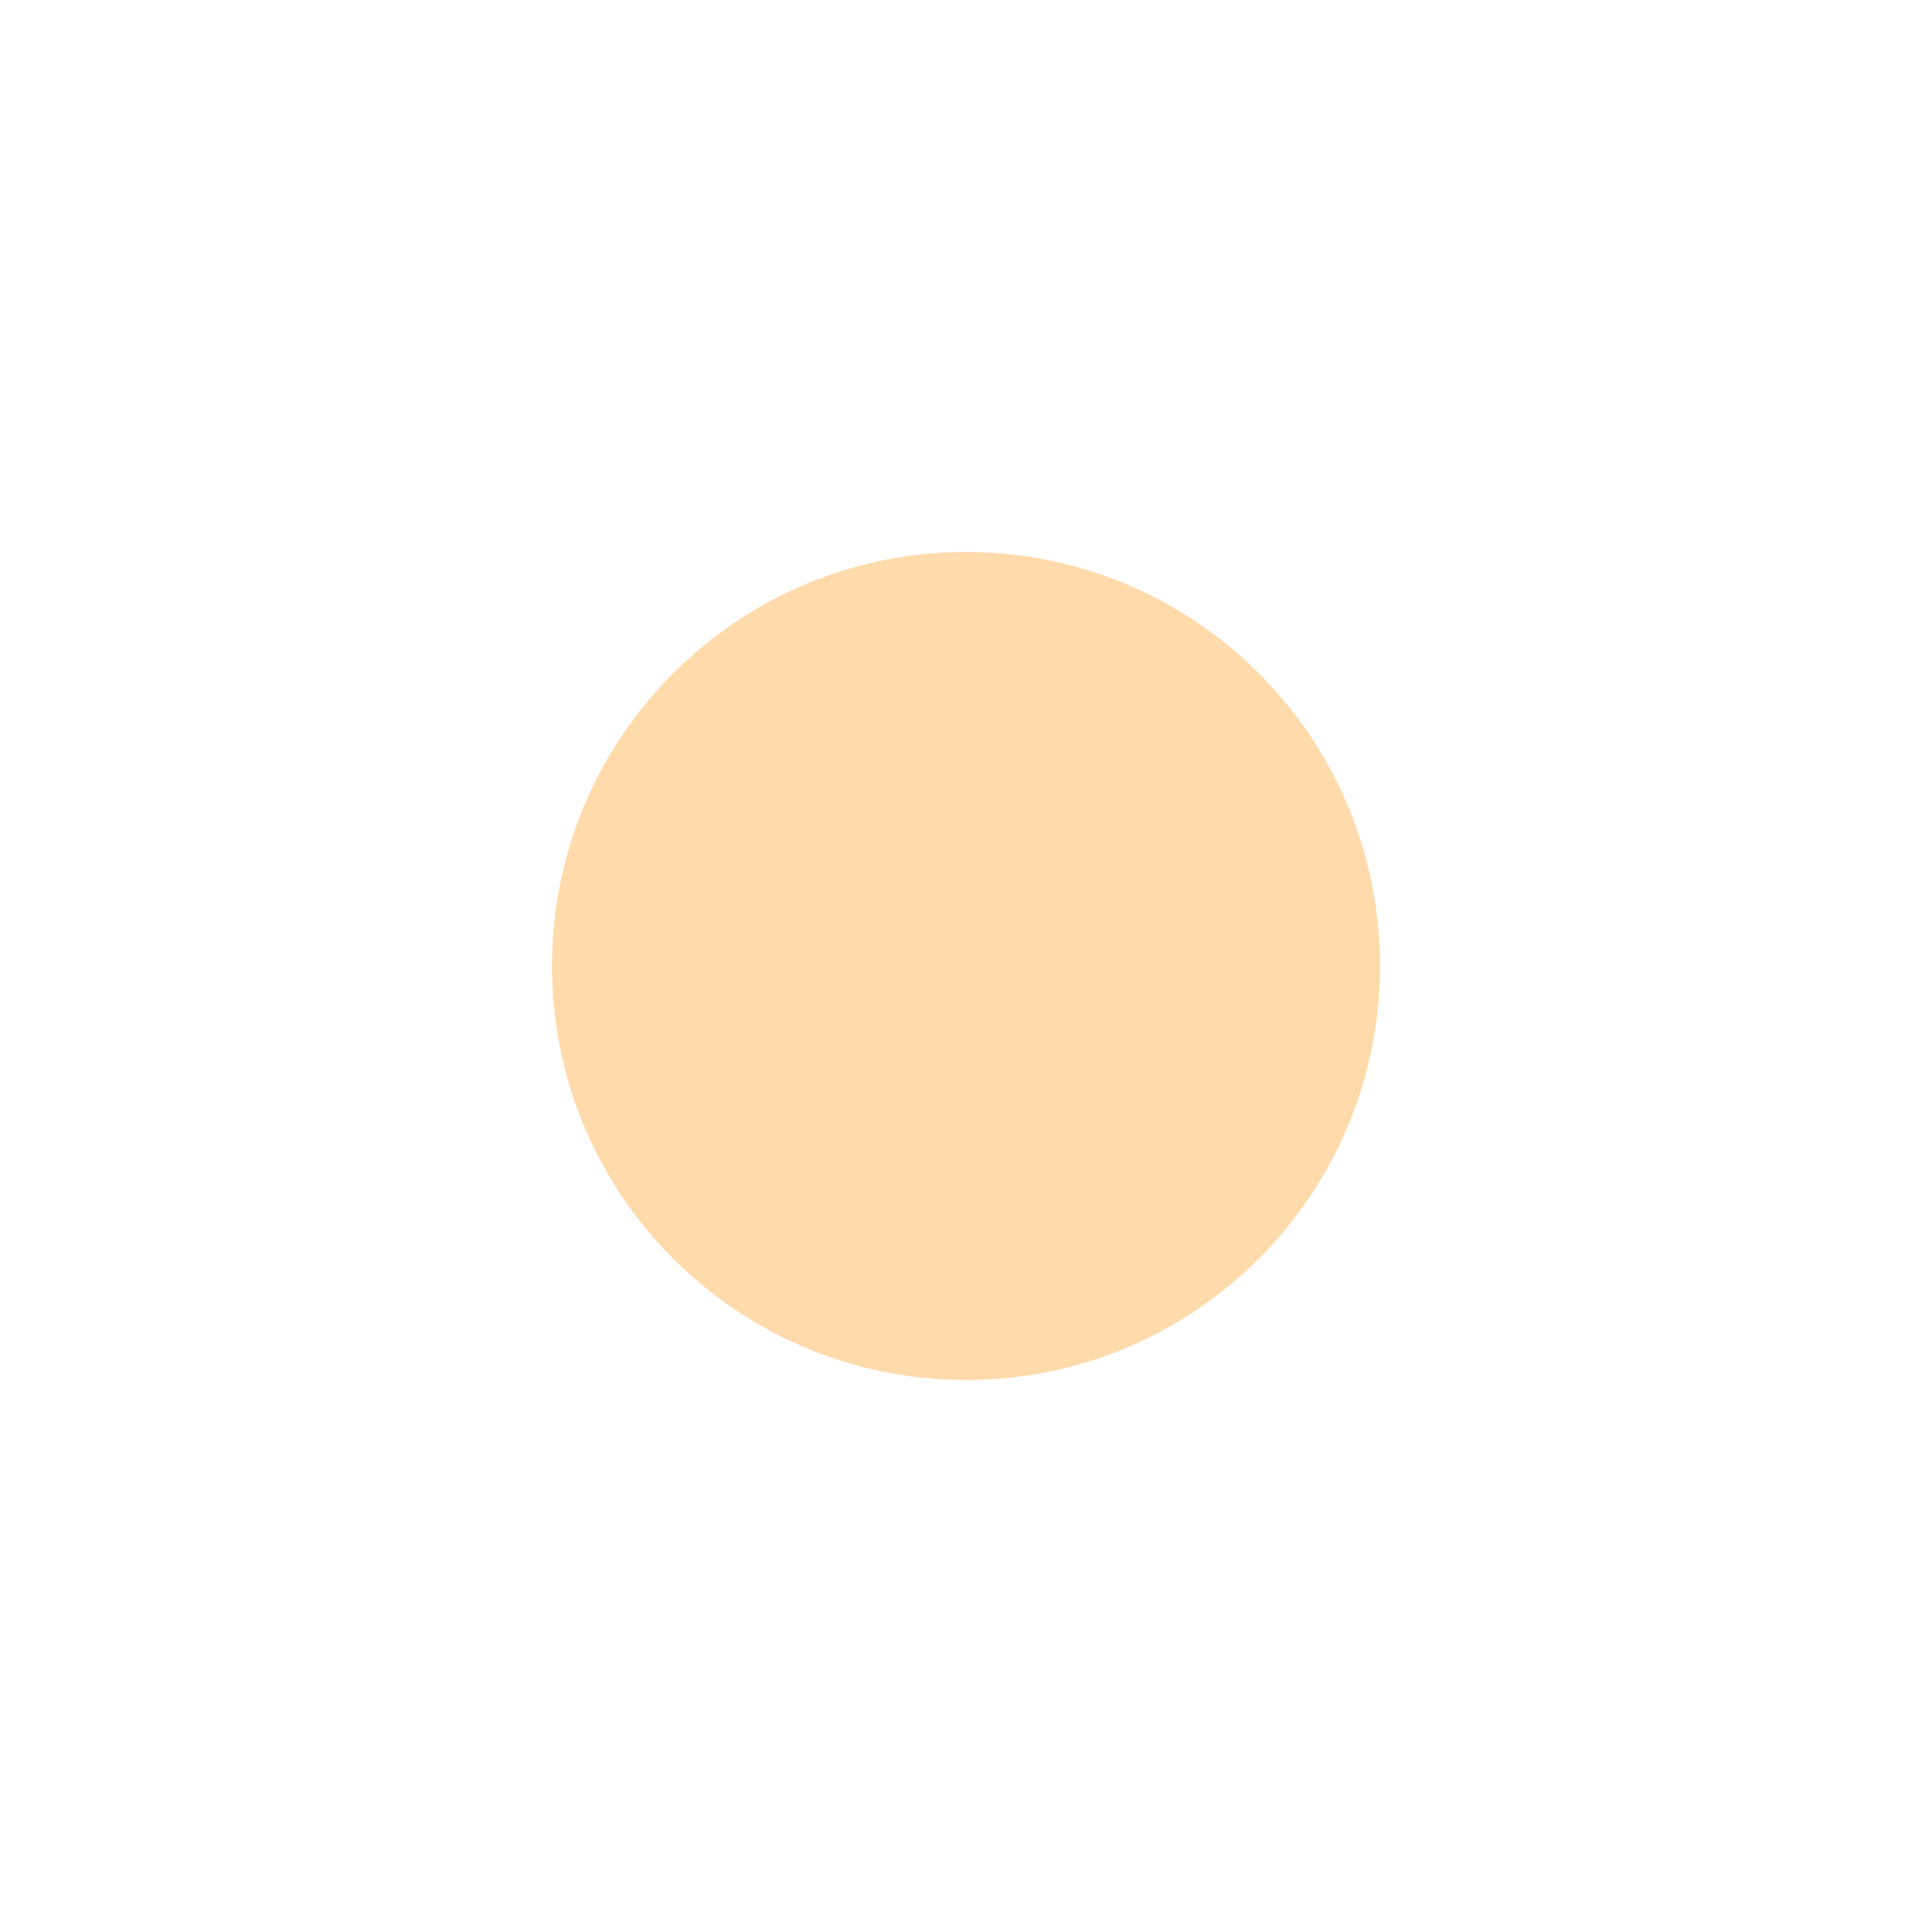
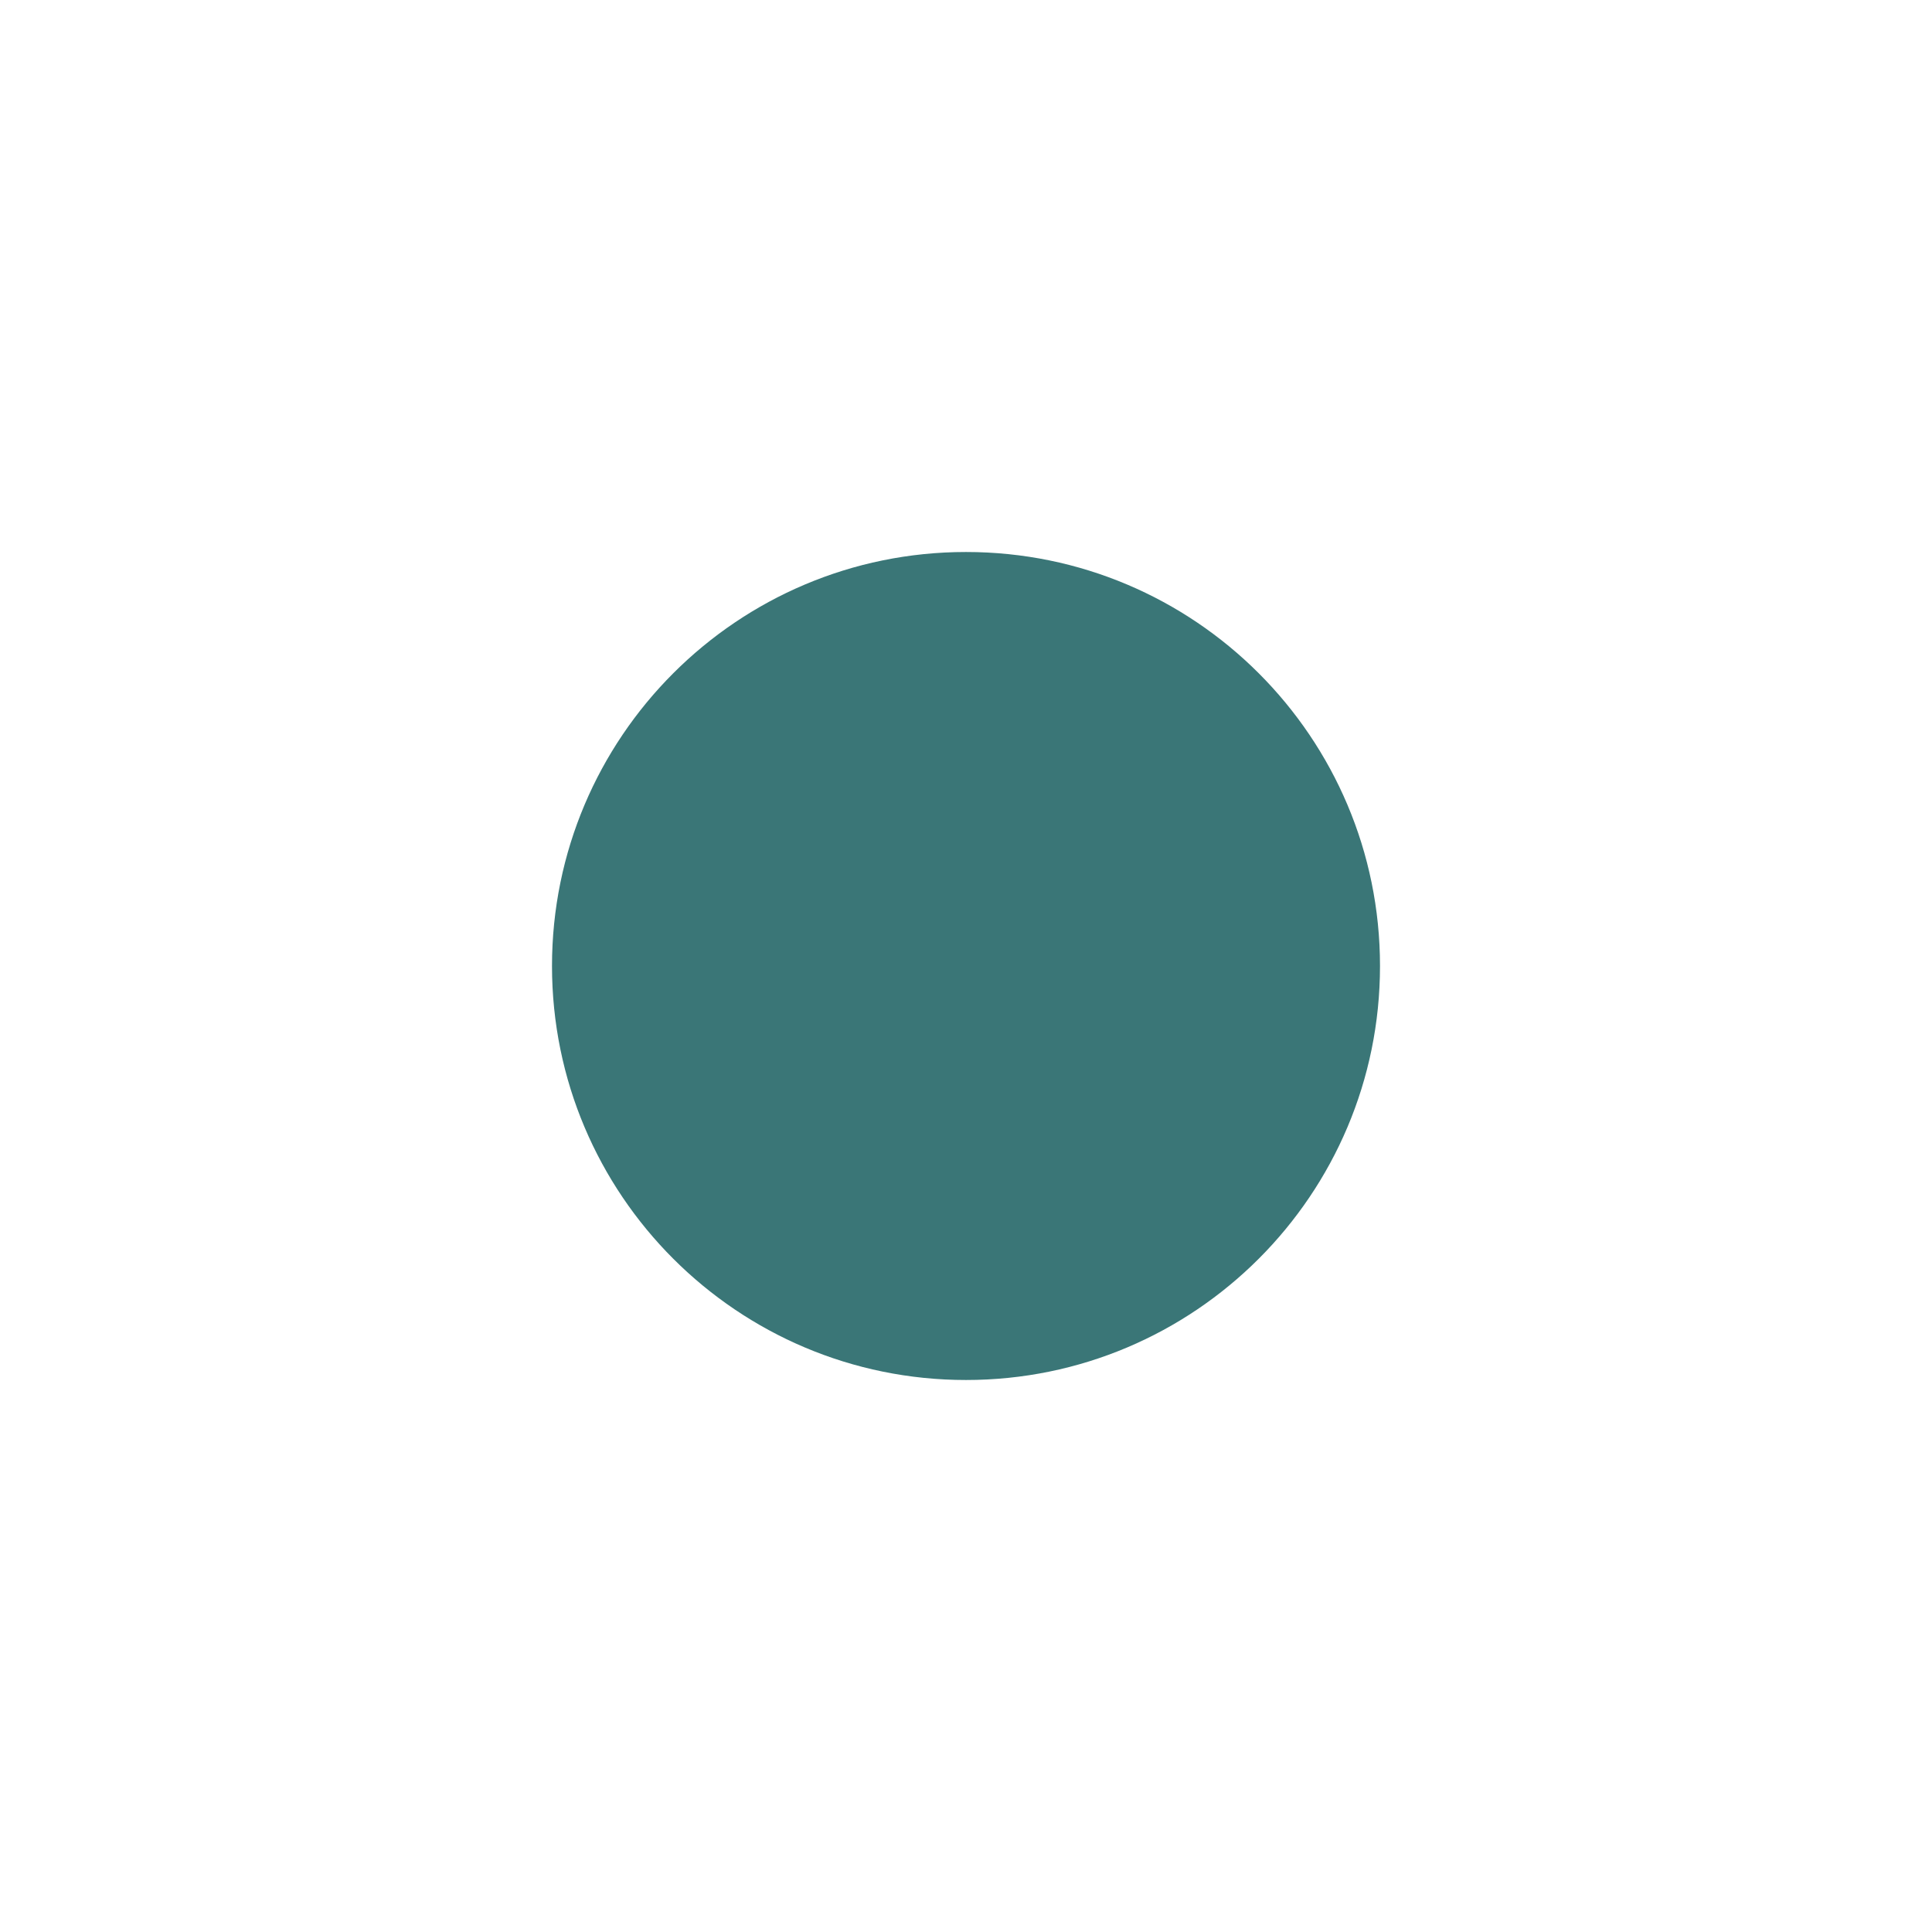
<svg xmlns="http://www.w3.org/2000/svg" width="7px" height="7px" viewBox="0 0 7 7" version="1.1">
  <defs />
  <g id="Page-1" stroke="none" stroke-width="1" fill="none" fill-rule="evenodd">
-     <g id="Artboard" fill="#FFDAAB" fill-rule="nonzero">
+     <g id="Artboard" fill="#3a7677" fill-rule="nonzero">
      <g id="gold-dot" transform="translate(2, 2)">
        <circle id="Oval" cx="1.5" cy="1.5" r="1.5" />
      </g>
    </g>
  </g>
</svg>
